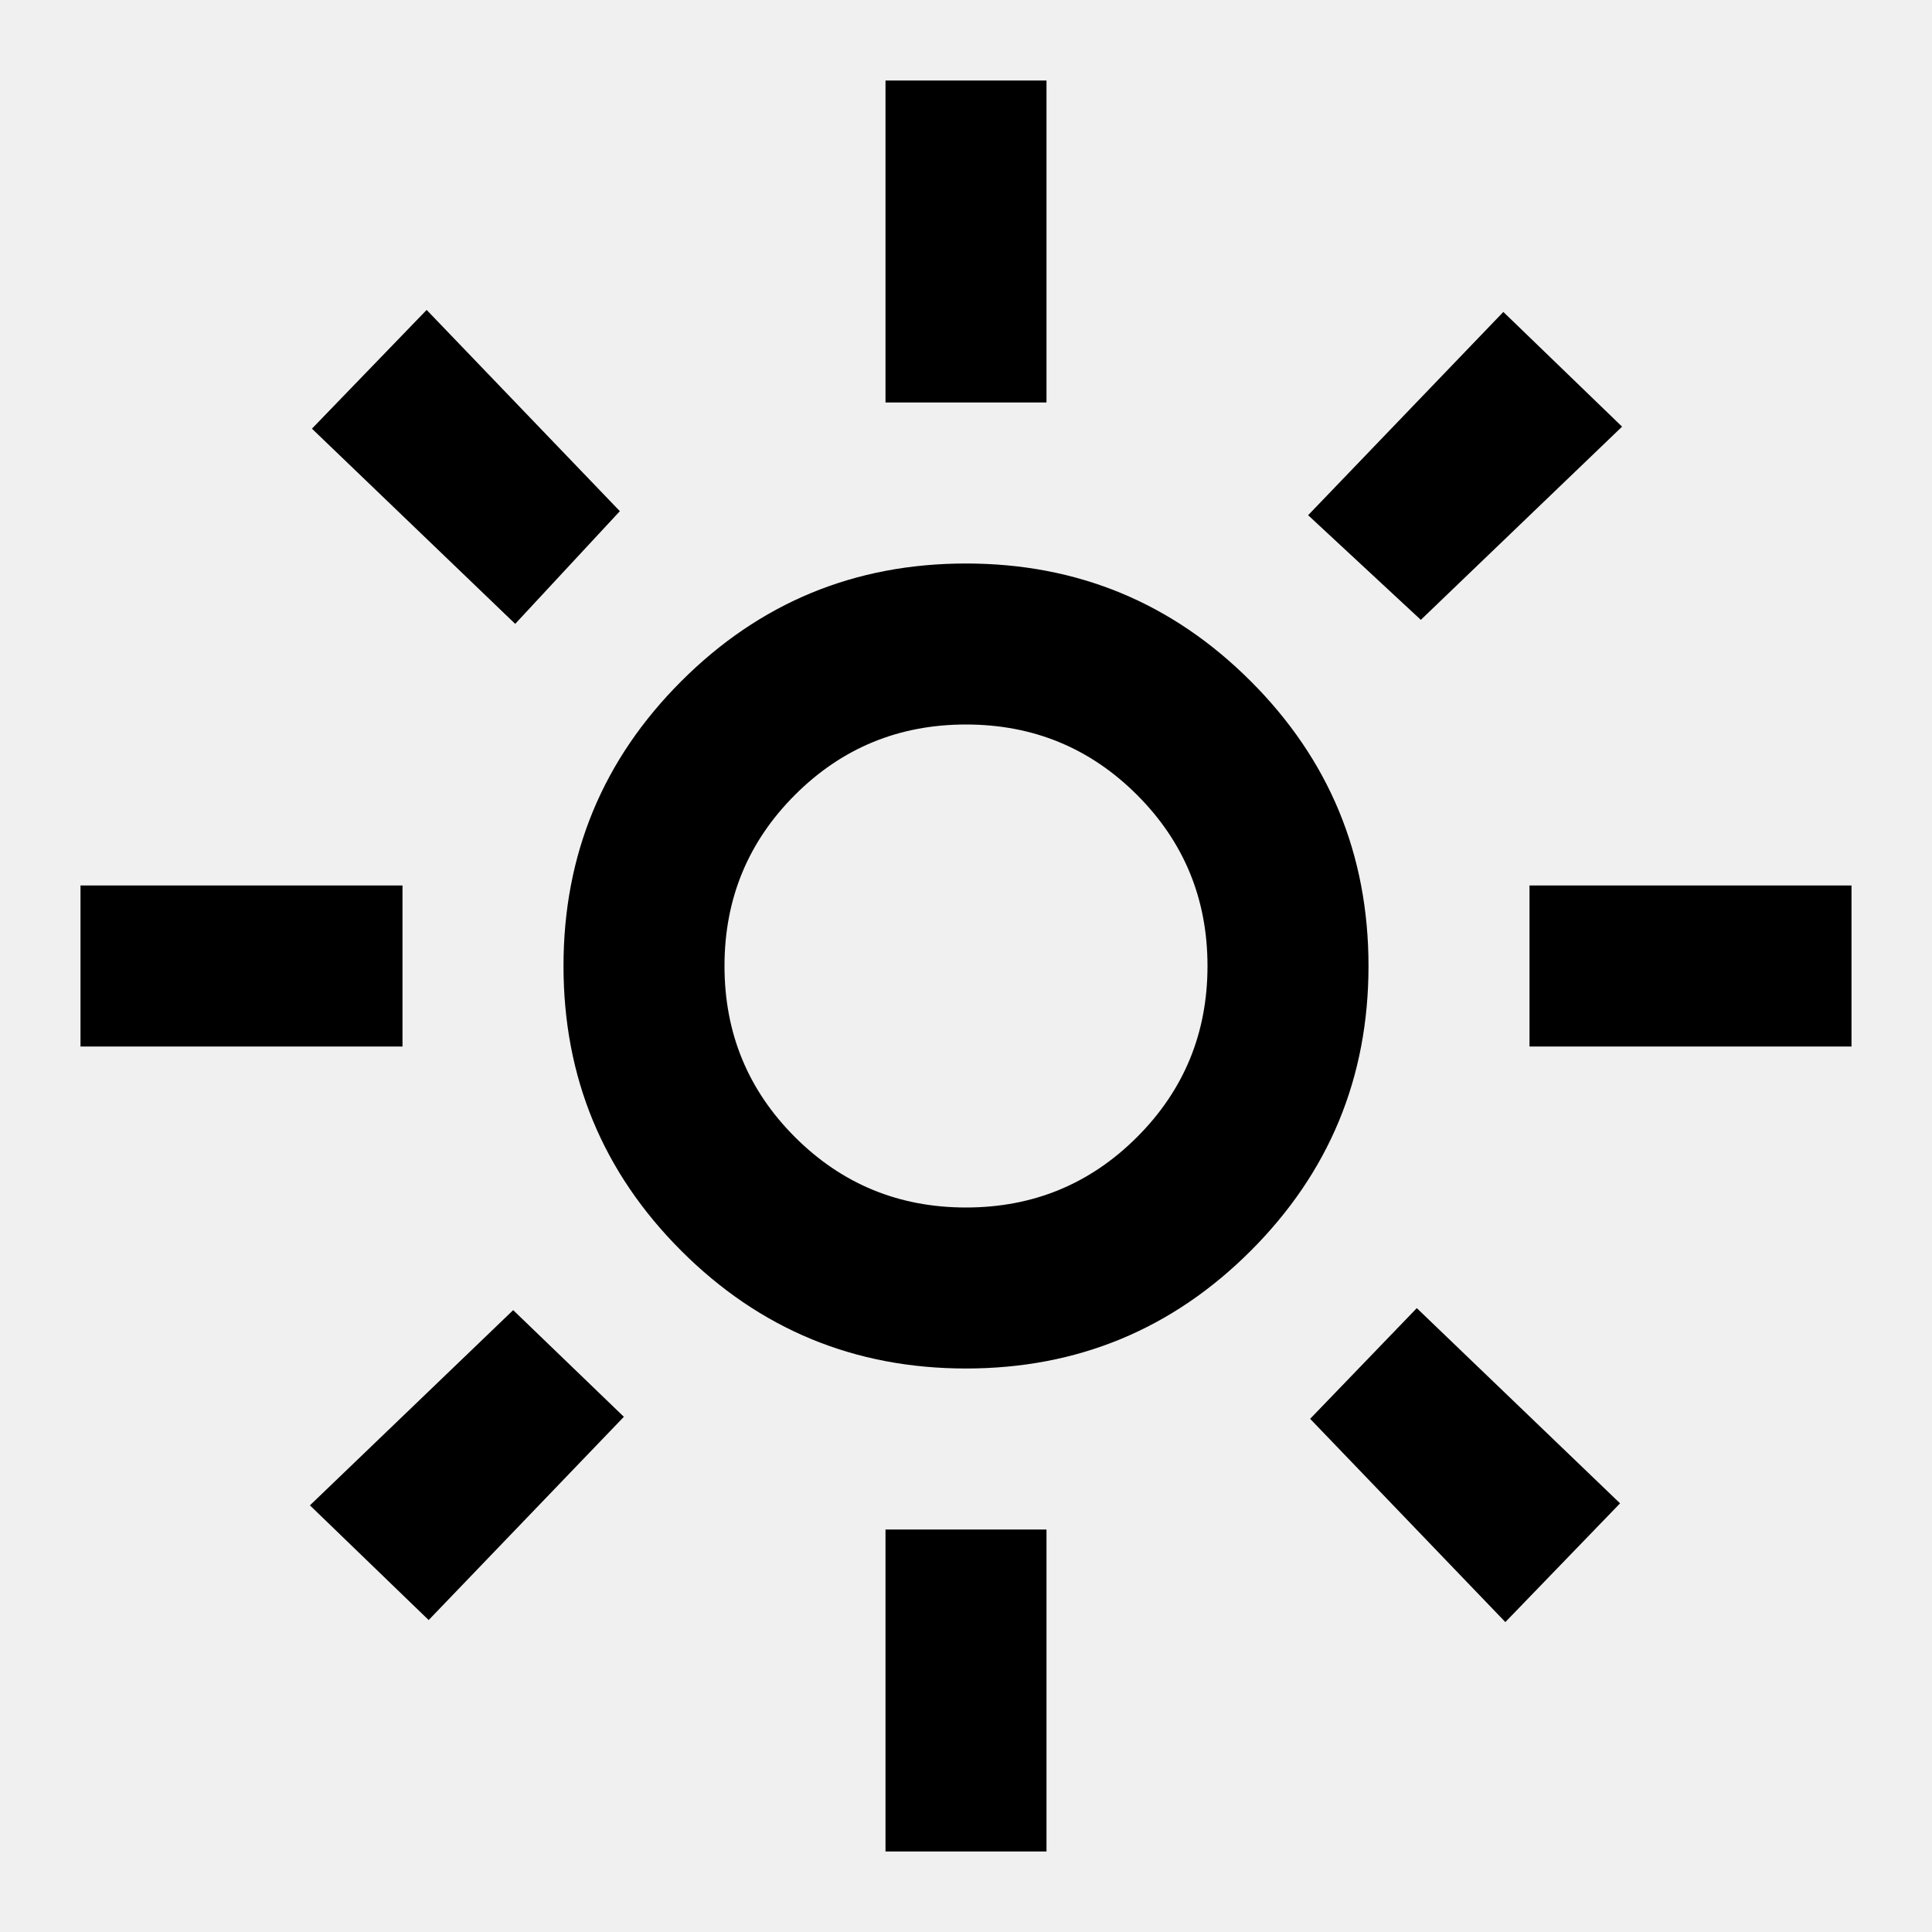
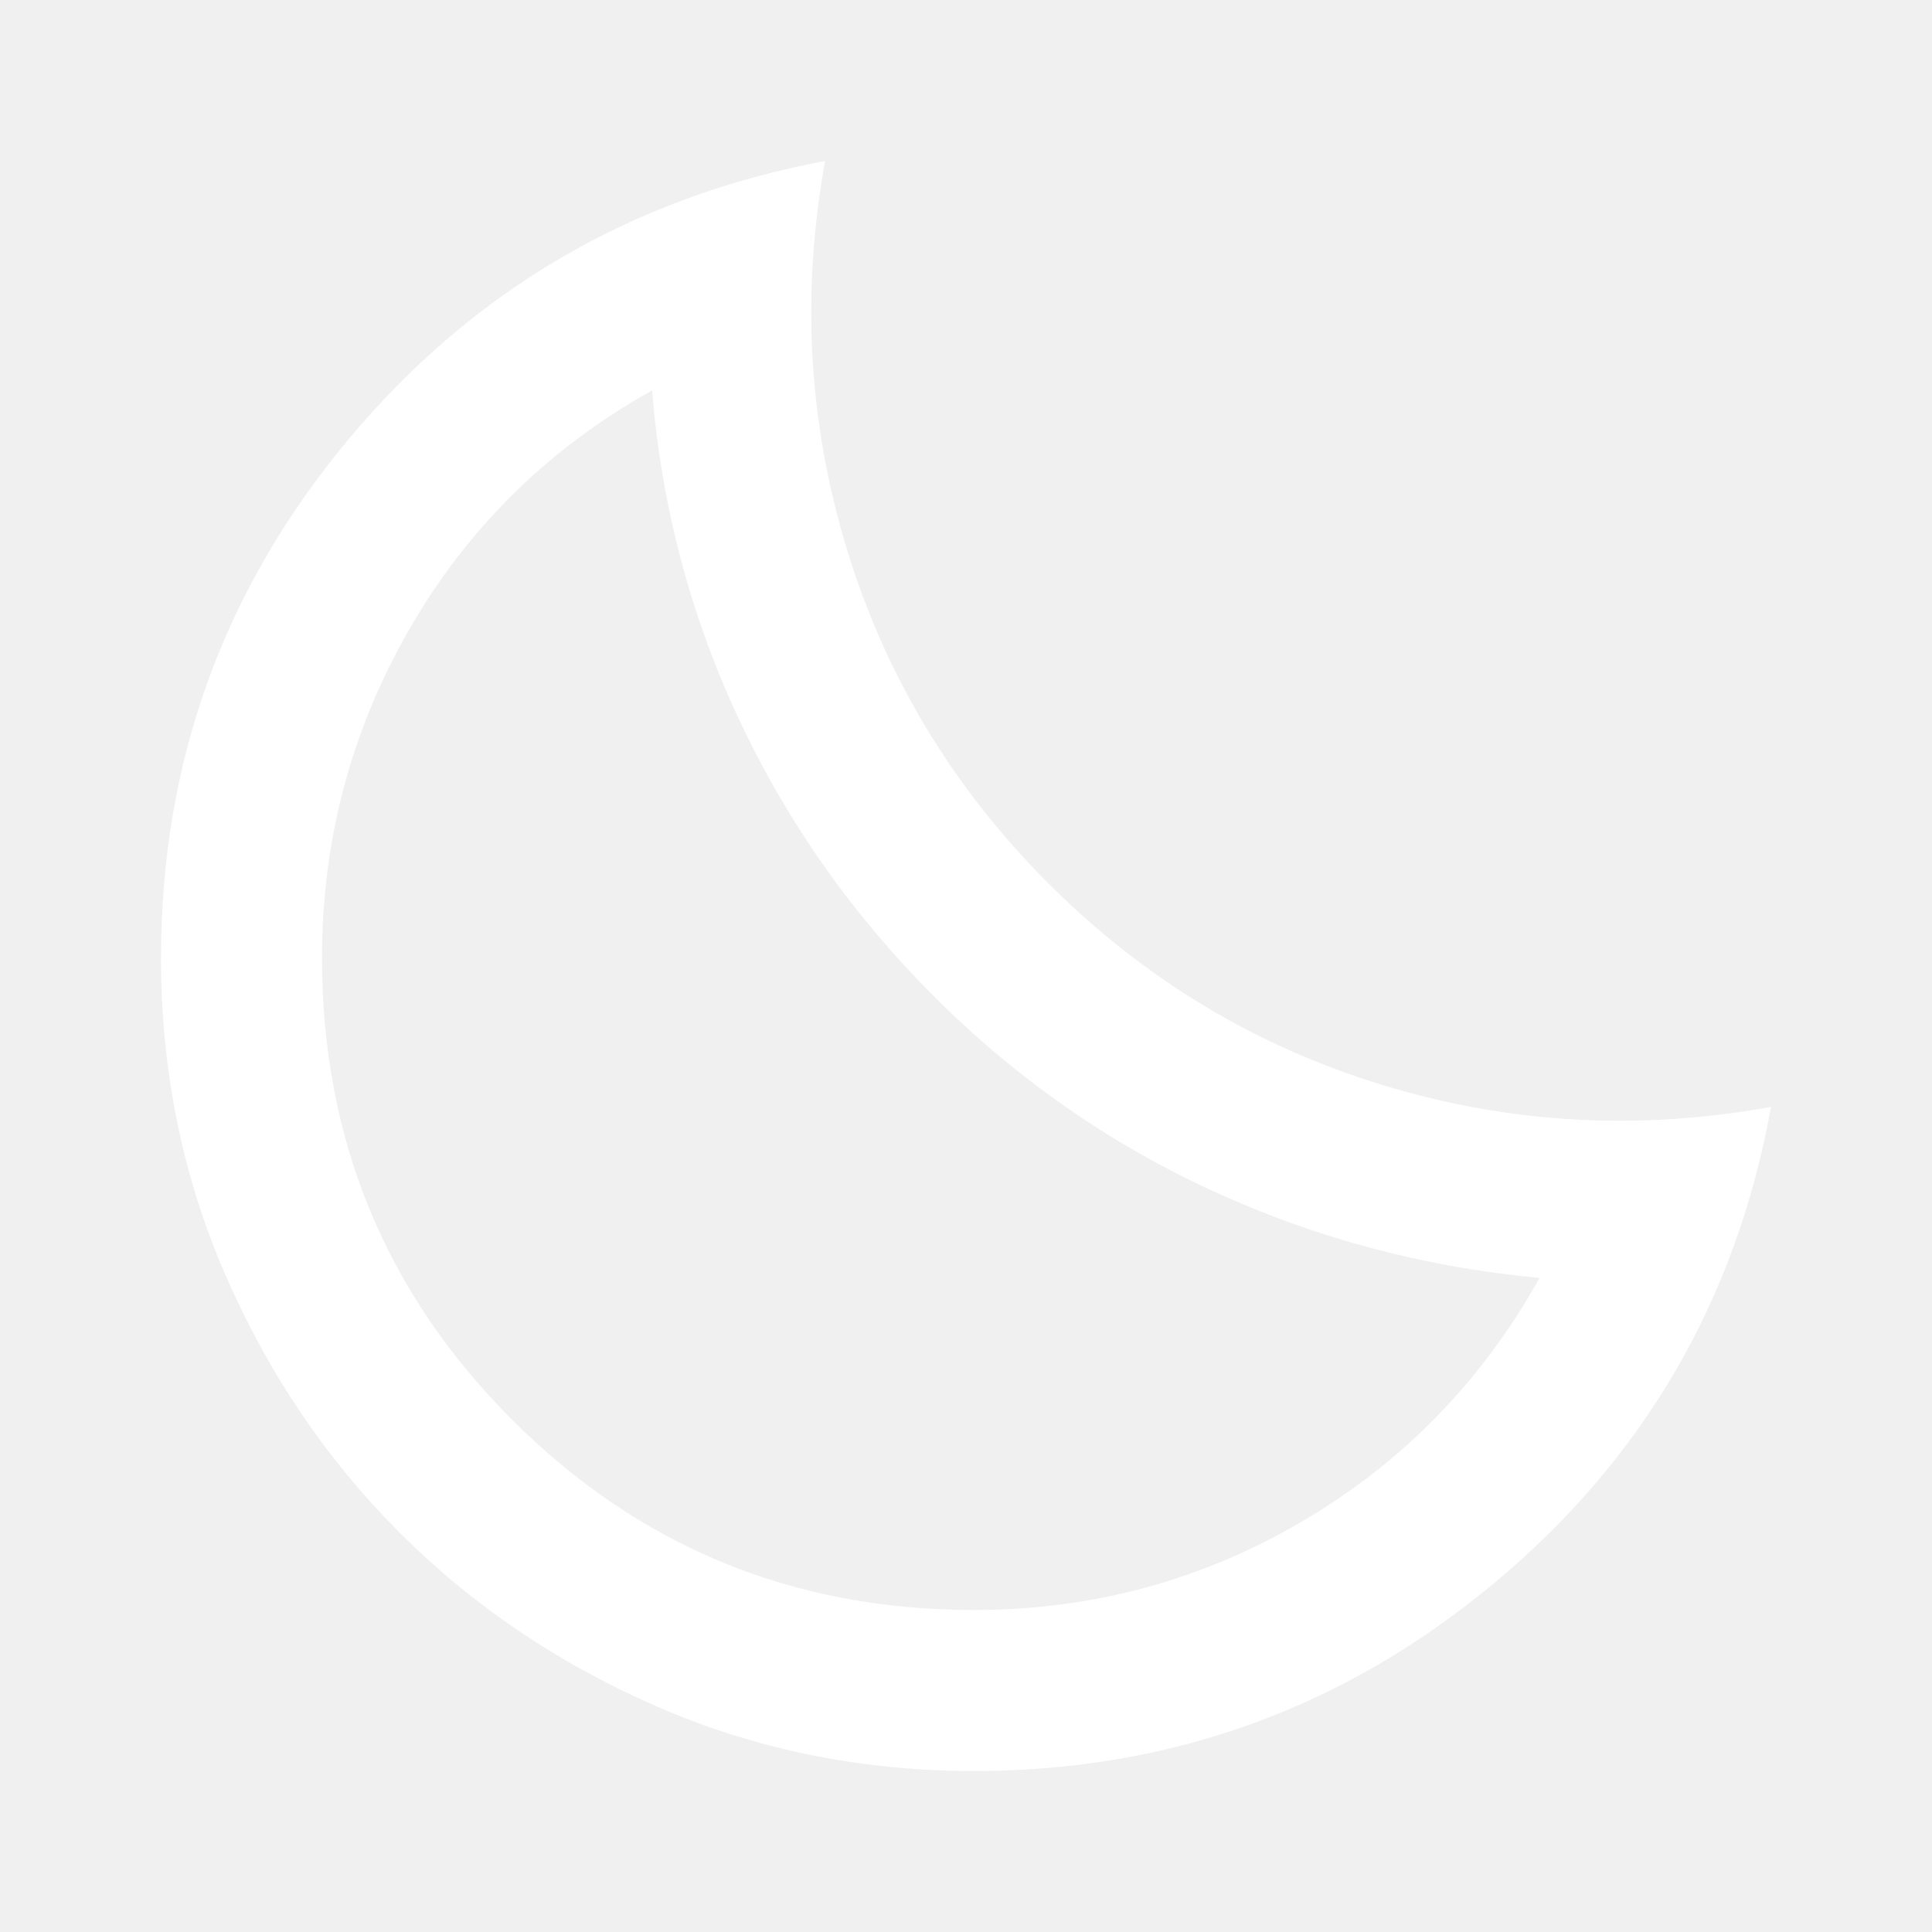
- <svg xmlns="http://www.w3.org/2000/svg" height="24px" viewBox="0 -960 960 960" width="24px" fill="#00000">
-   <path d="M480-360q50 0 85-35t35-85q0-50-35-85t-85-35q-50 0-85 35t-35 85q0 50 35 85t85 35Zm0 80q-83 0-141.5-58.5T280-480q0-83 58.5-141.5T480-680q83 0 141.5 58.5T680-480q0 83-58.5 141.5T480-280ZM200-440H40v-80h160v80Zm720 0H760v-80h160v80ZM440-760v-160h80v160h-80Zm0 720v-160h80v160h-80ZM256-650l-101-97 57-59 96 100-52 56Zm492 496-97-101 53-55 101 97-57 59Zm-98-550 97-101 59 57-100 96-56-52ZM154-212l101-97 55 53-97 101-59-57Zm326-268Z" />
+ <svg xmlns="http://www.w3.org/2000/svg" height="24px" viewBox="0 -960 960 960" width="24px" fill="#FFFFFF">
+   <path d="M484-80q-84 0-157.5-32t-128-86.5Q144-253 112-326.5T80-484q0-146 93-257.5T410-880q-18 99 11 193.5T521-521q71 71 165.5 100T880-410q-26 144-138 237T484-80Zm0-80q88 0 163-44t118-121q-86-8-163-43.5T464-465q-61-61-97-138t-43-163q-77 43-120.5 118.5T160-484q0 135 94.5 229.5T484-160Zm-20-305Z" />
</svg>
